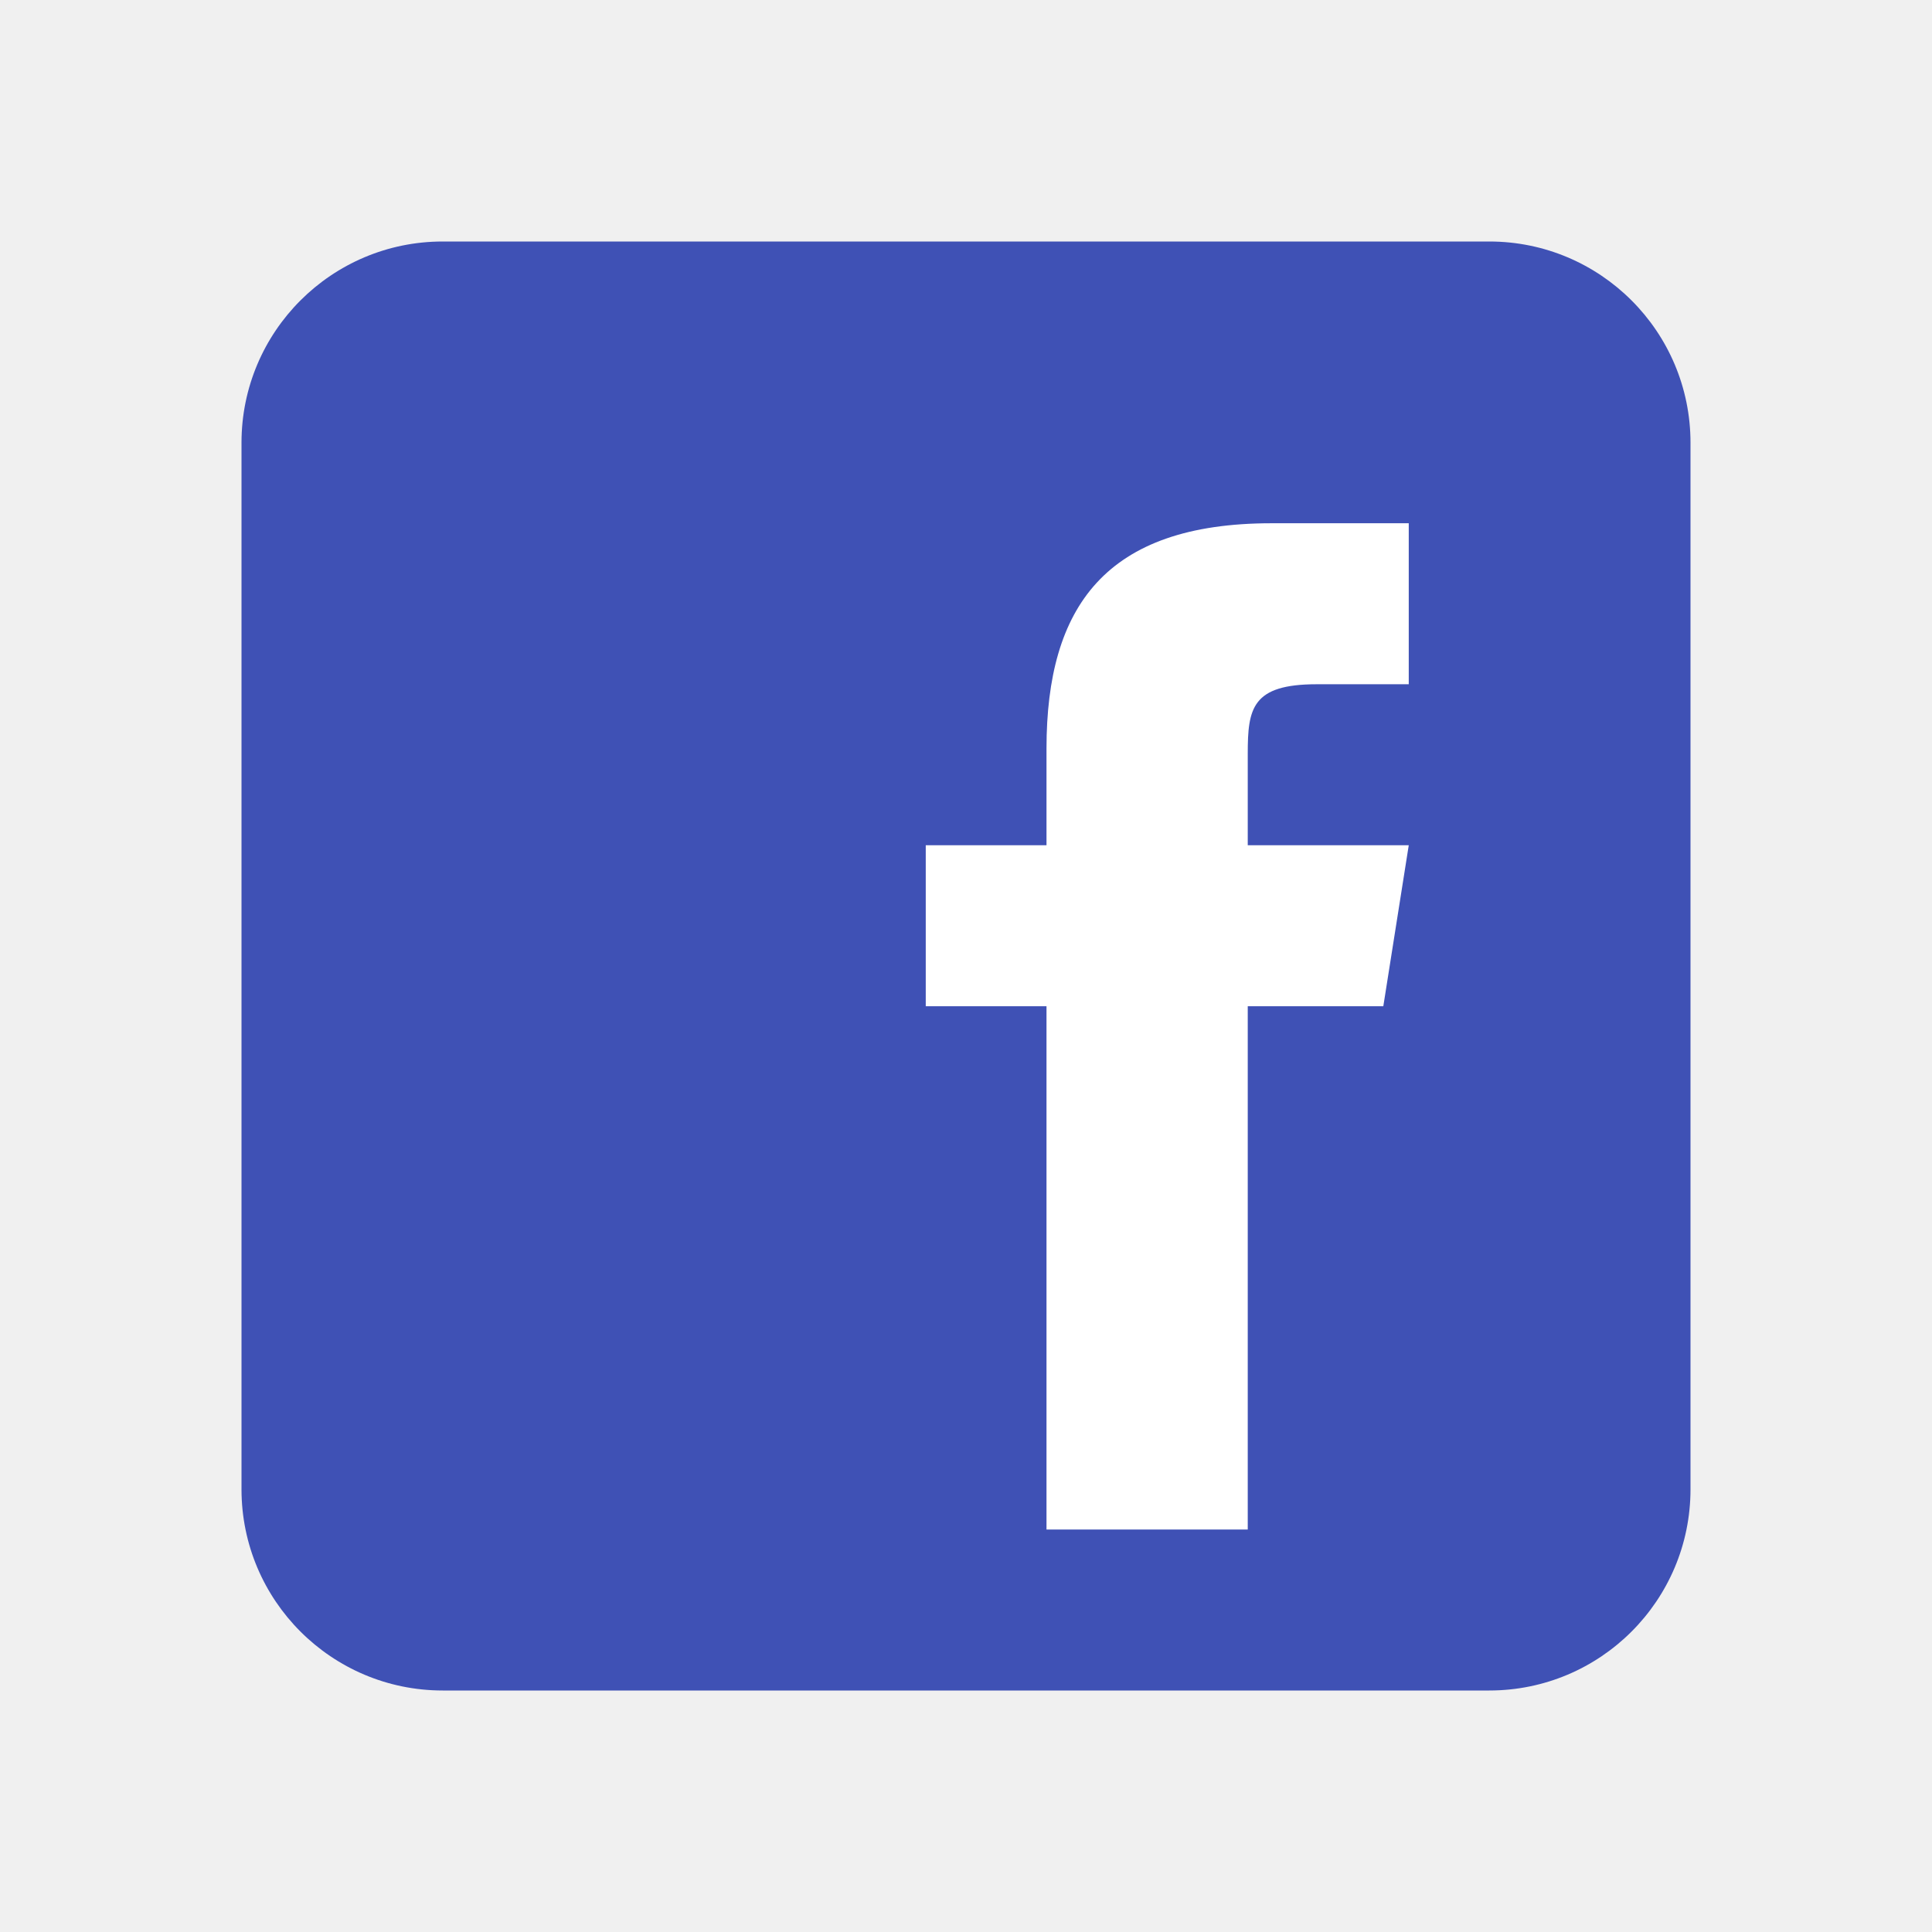
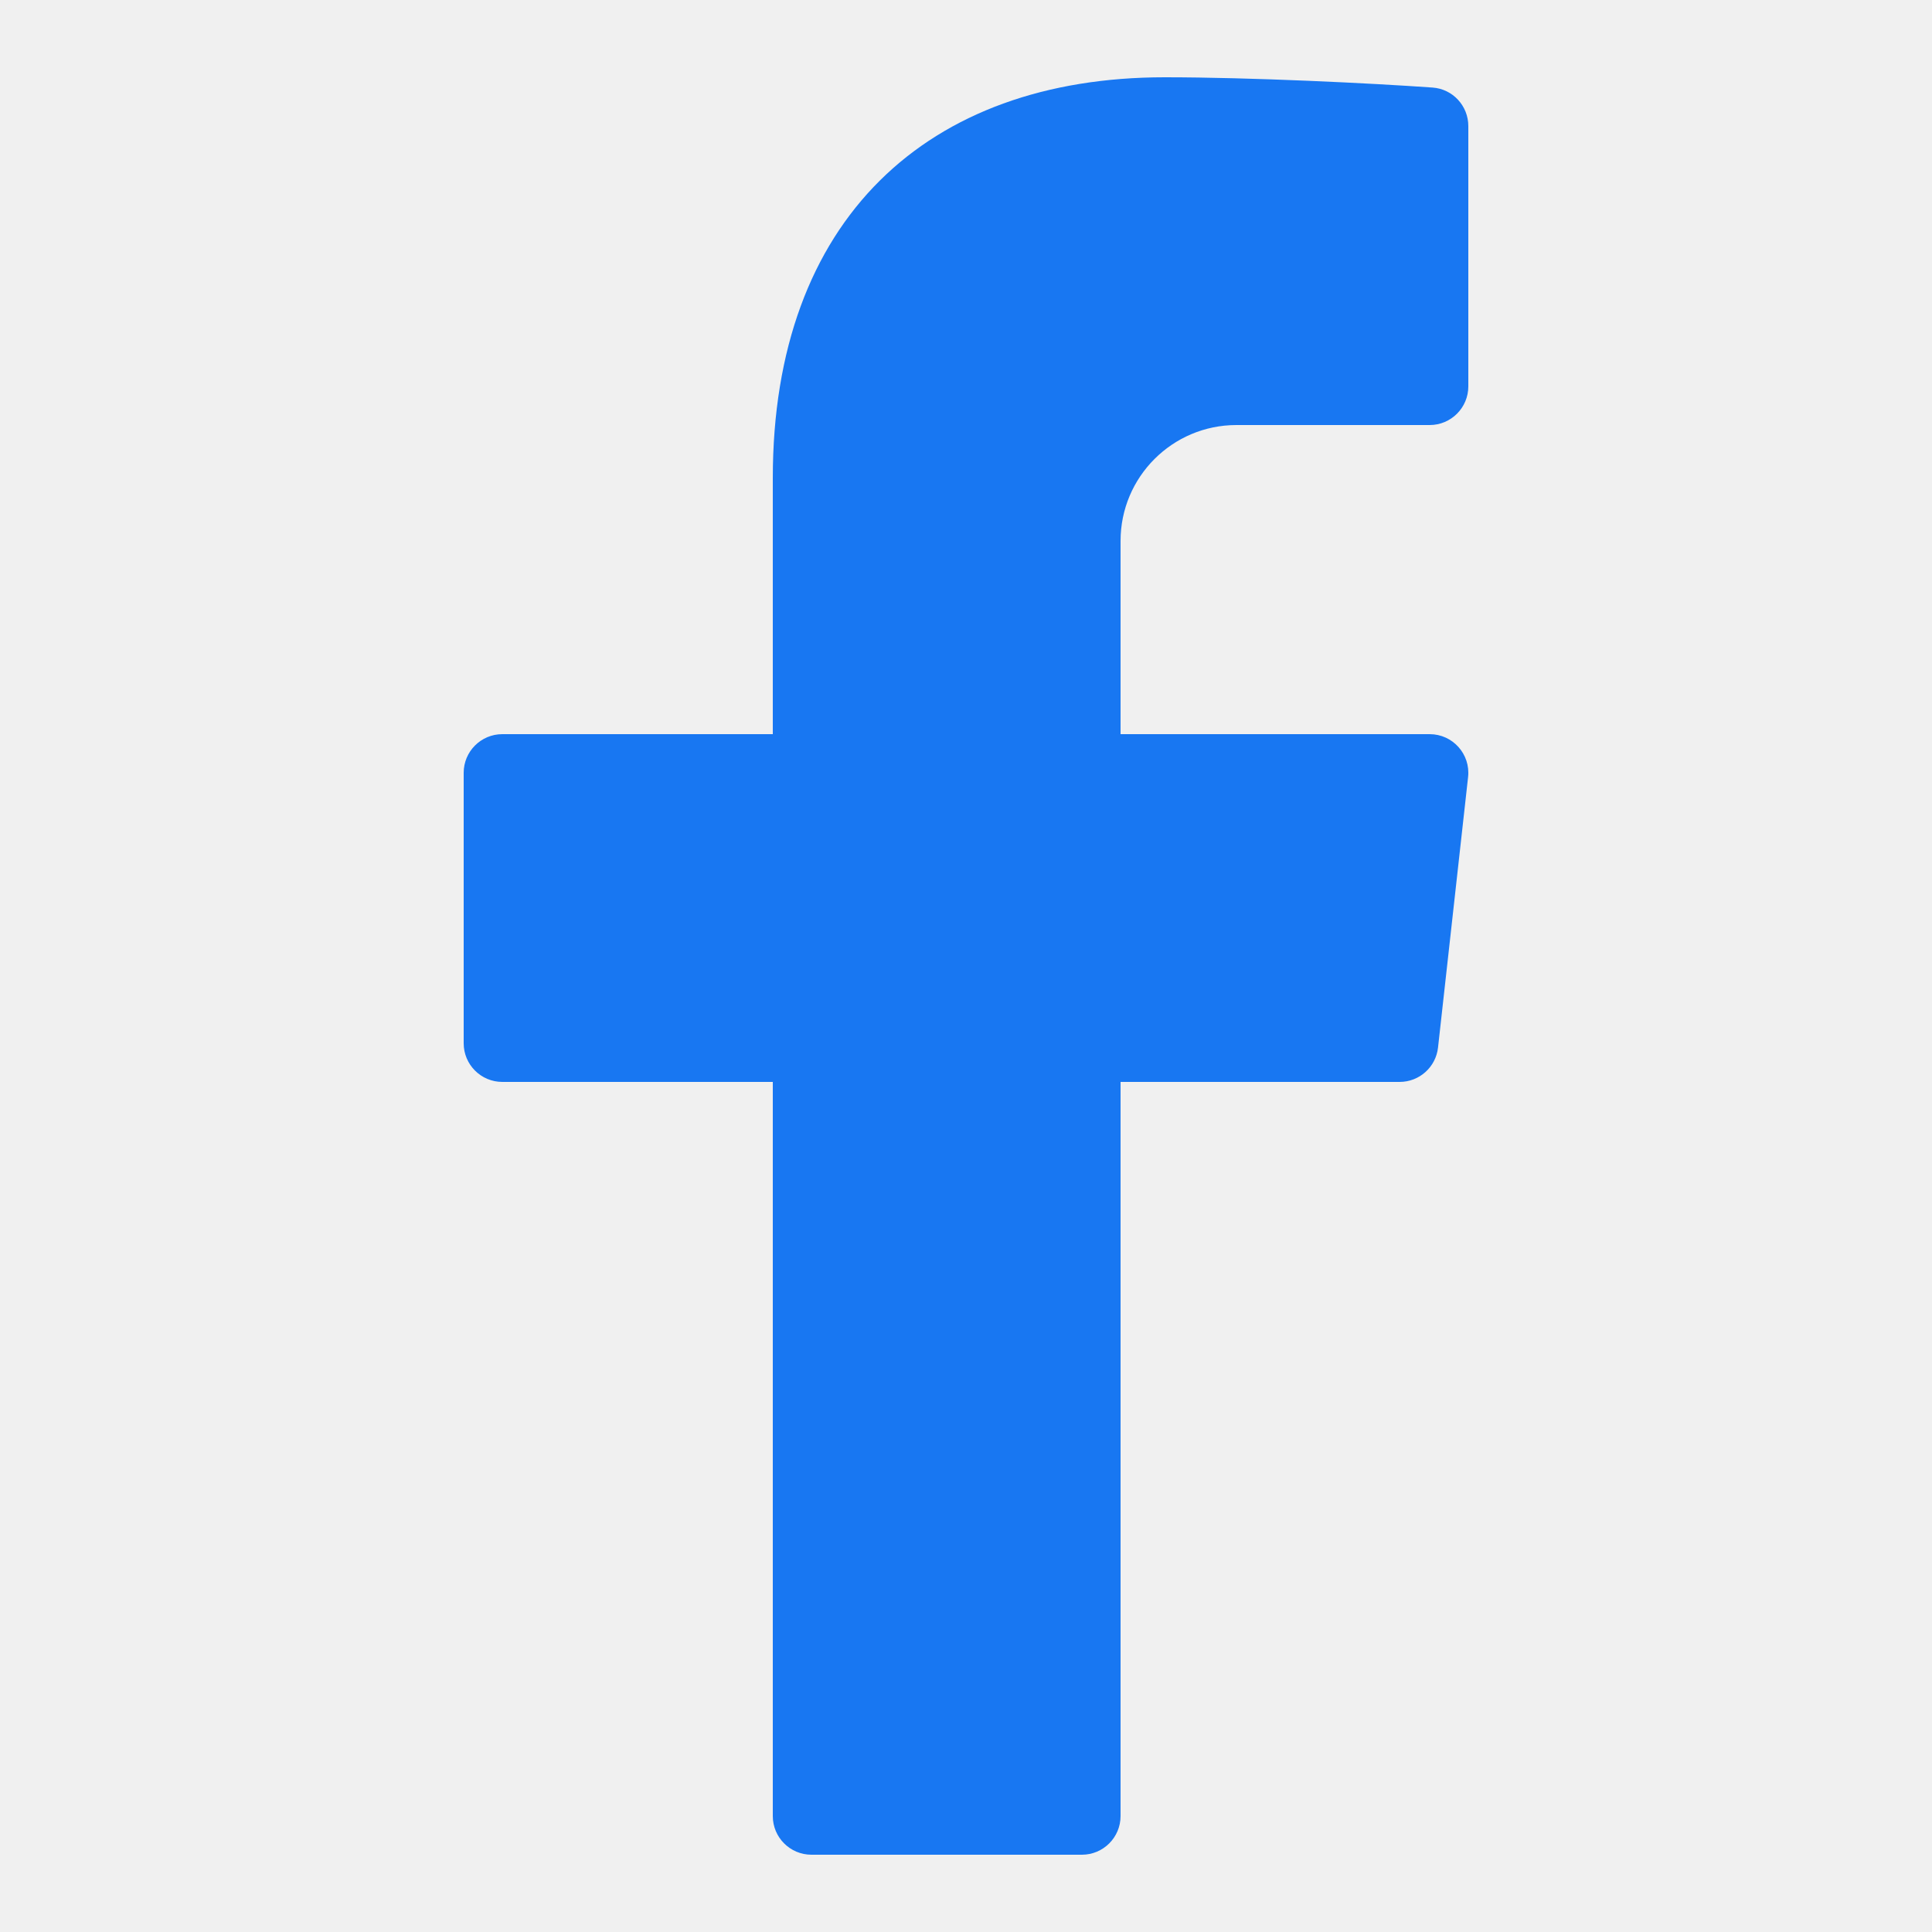
- <svg xmlns="http://www.w3.org/2000/svg" viewBox="0 0 48 48" width="48px" height="48px">
-   <path fill="#3F51B5" d="M42,37c0,2.762-2.238,5-5,5H11c-2.761,0-5-2.238-5-5V11c0-2.762,2.239-5,5-5h26c2.762,0,5,2.238,5,5V37z" />
-   <path fill="#FFF" d="M34.368,25H31v13h-5V25h-3v-4h3v-2.41c0.002-3.508,1.459-5.59,5.592-5.59H35v4h-2.287C31.104,17,31,17.6,31,18.723V21h4L34.368,25z" />
+ <svg xmlns="http://www.w3.org/2000/svg" viewBox="0,0,256,256" width="50px" height="50px" fill-rule="nonzero">
+   <g fill="#1877f2" fill-rule="nonzero" stroke="none" stroke-width="1" stroke-linecap="butt" stroke-linejoin="miter" stroke-miterlimit="10" stroke-dasharray="" stroke-dashoffset="0" font-family="none" font-weight="none" font-size="none" text-anchor="none" style="mix-blend-mode: normal">
+     <g transform="scale(5.12,5.12)">
+       <path d="M32,11h5c0.552,0 1,-0.448 1,-1v-6.737c0,-0.524 -0.403,-0.96 -0.925,-0.997c-1.591,-0.113 -4.699,-0.266 -6.934,-0.266c-6.141,0 -10.141,3.68 -10.141,10.368v6.632h-7c-0.552,0 -1,0.448 -1,1v7c0,0.552 0.448,1 1,1h7v19c0,0.552 0.448,1 1,1h7c0.552,0 1,-0.448 1,-1v-19h7.222c0.51,0 0.938,-0.383 0.994,-0.89l0.778,-7c0.066,-0.592 -0.398,-1.11 -0.994,-1.11h-8v-5c0,-1.657 1.343,-3 3,-3z" />
+     </g>
+   </g>
</svg>
